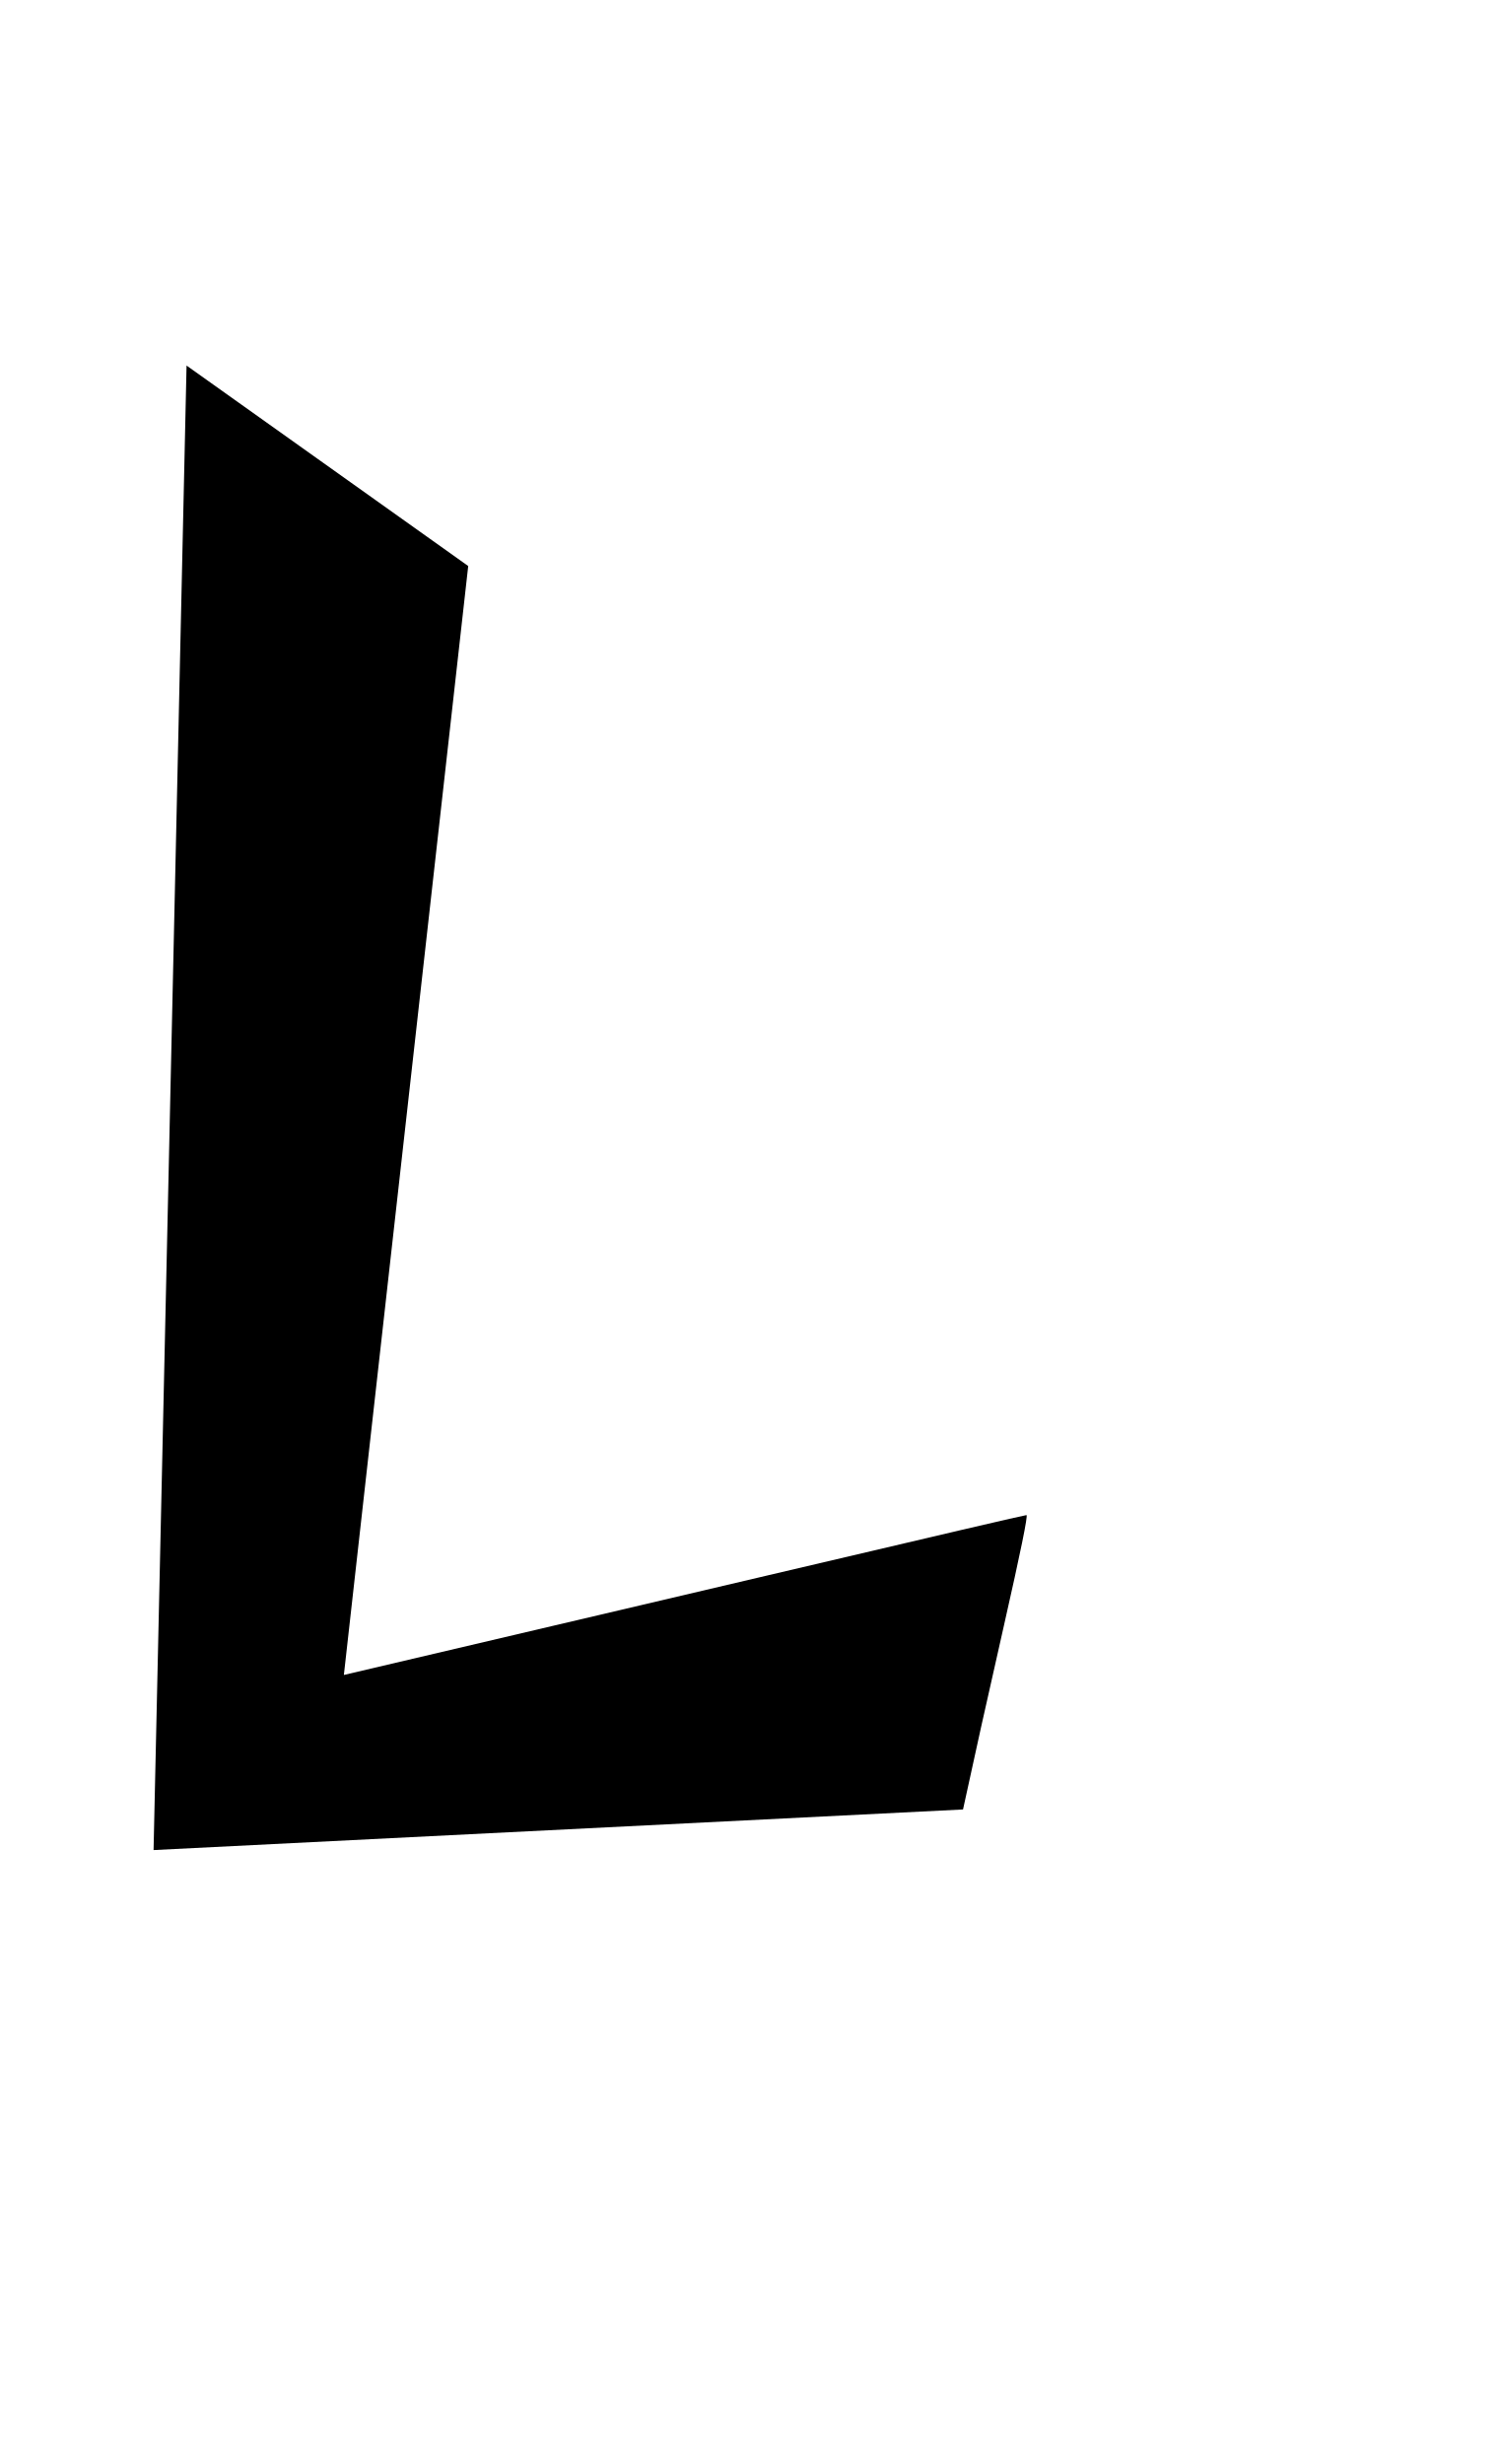
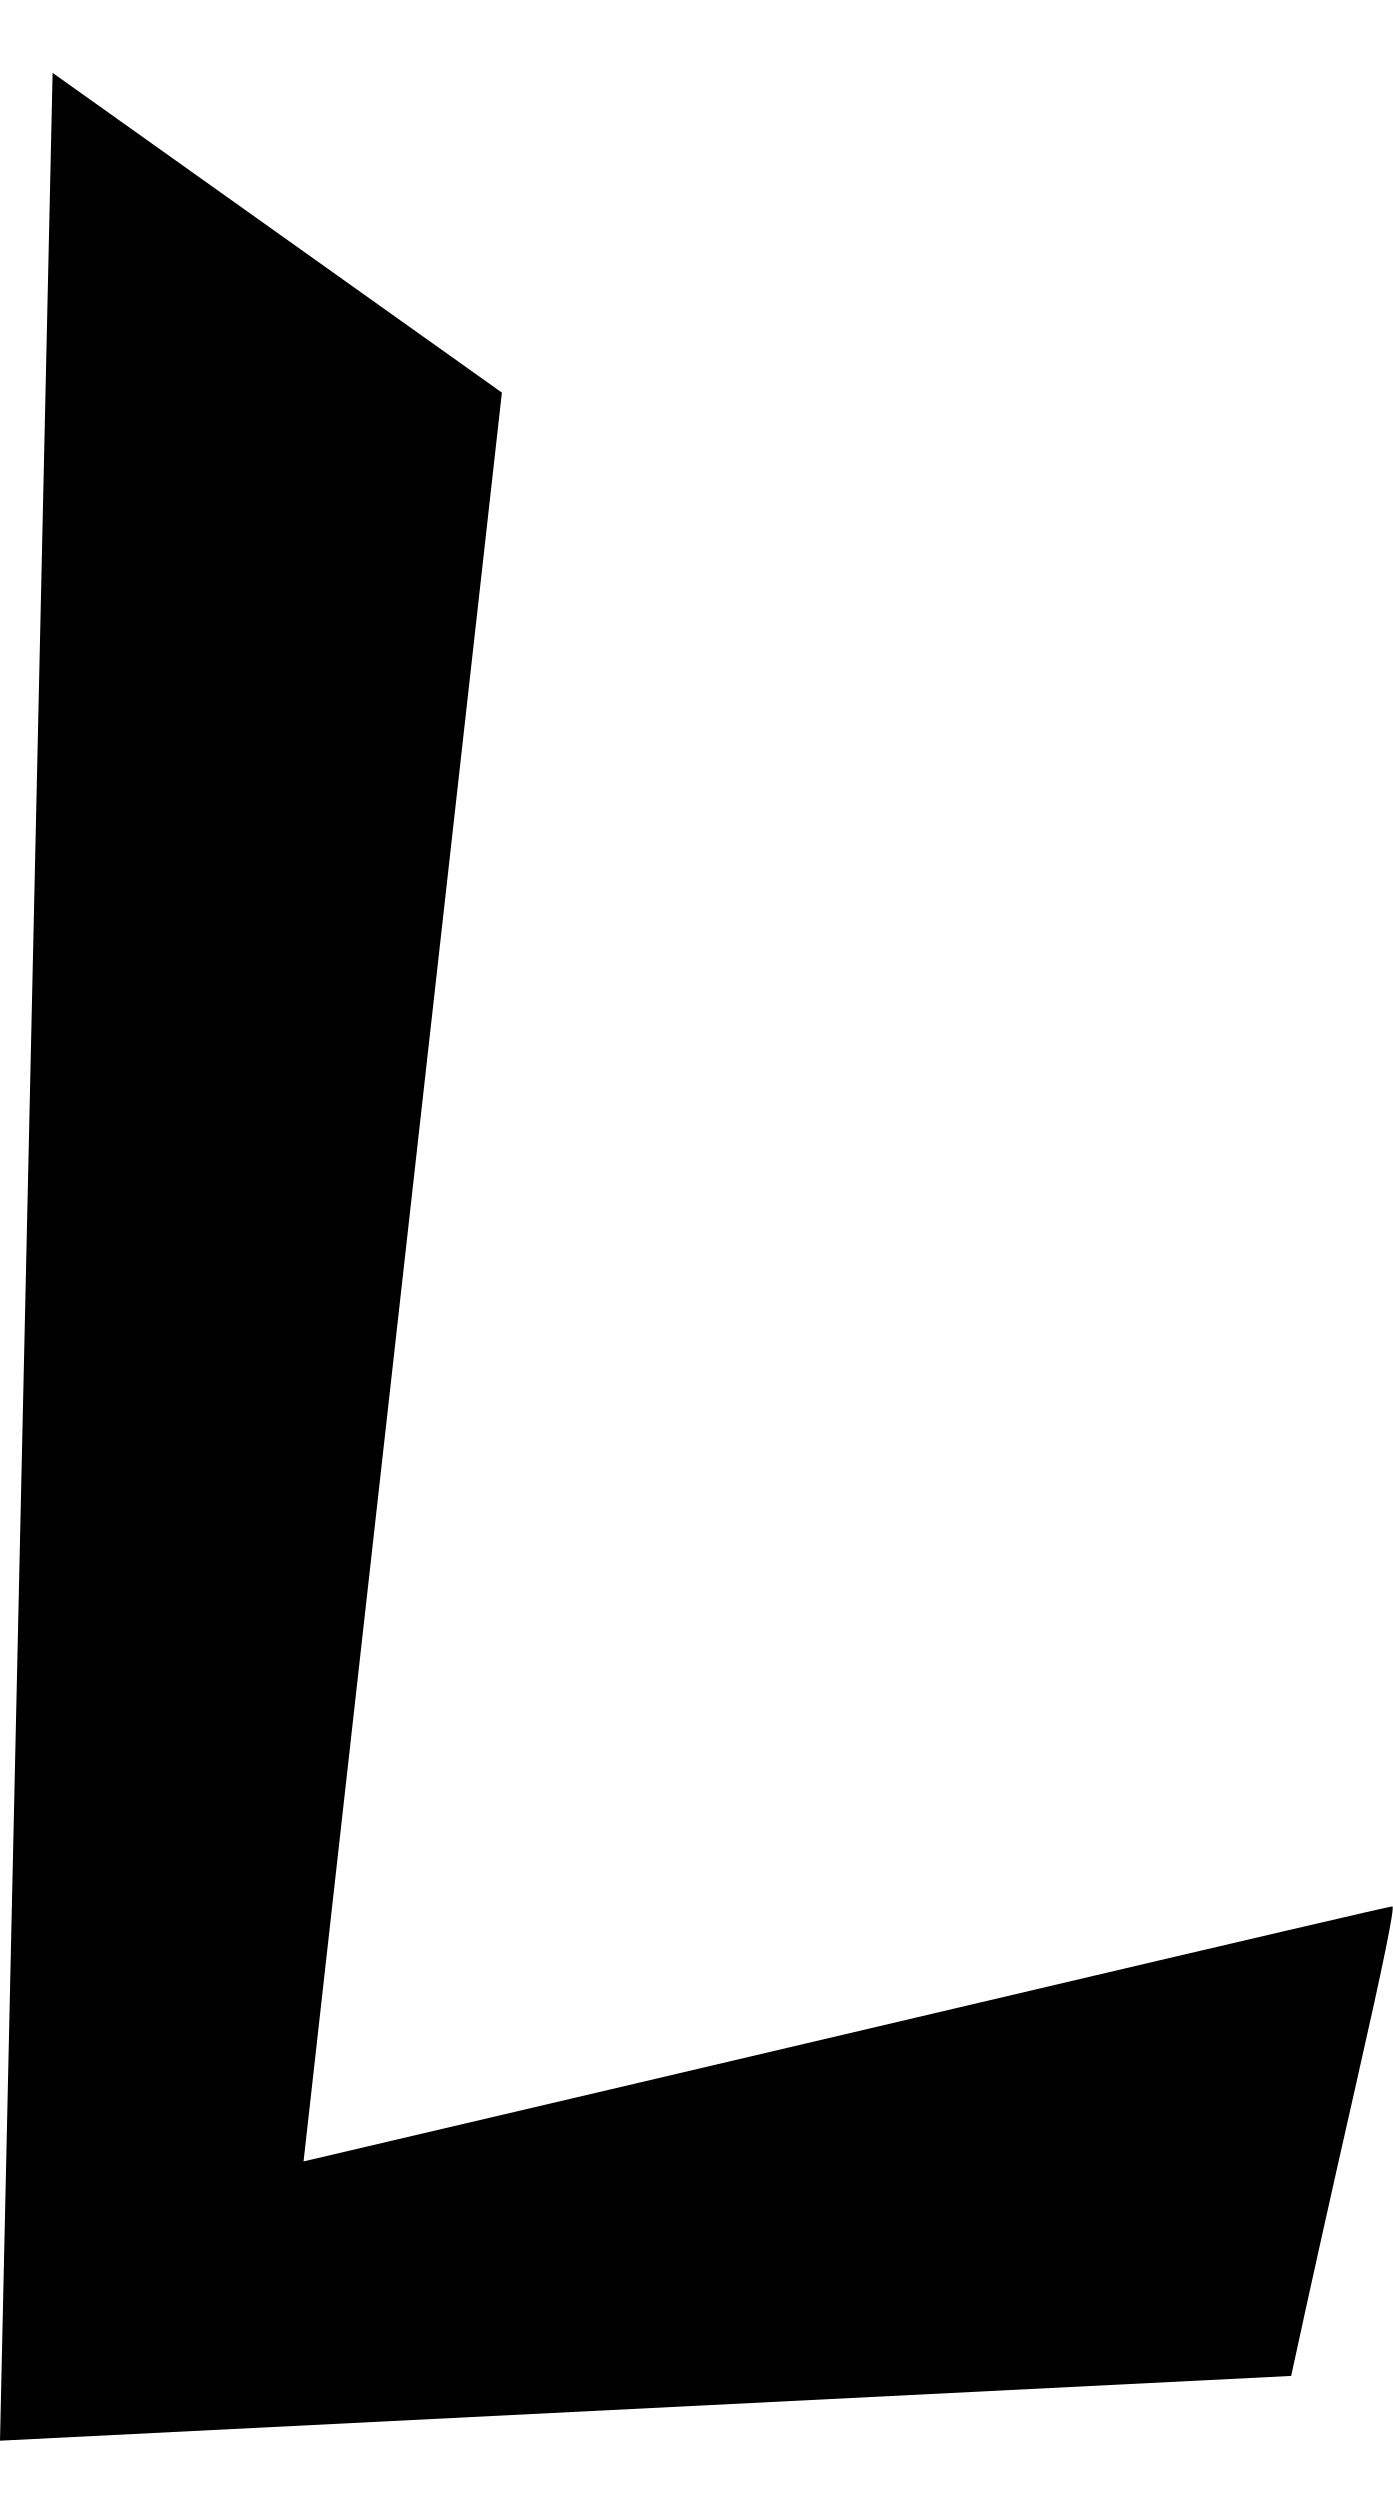
- <svg xmlns="http://www.w3.org/2000/svg" version="1.0" id="glyph_L" x="0px" y="0px" width="56px" height="92px">
+ <svg xmlns="http://www.w3.org/2000/svg" version="1.0" id="glyph_L" x="0px" y="0px" width="54.855px" height="98.466px">
  <g id="L">
-     <path style="fill:#000000;stroke-width:0px" d="M6.966 13.649 C9.595 15.521 14.854 19.263 17.483 21.134 C16.322 31.486 14.001 52.188 12.84 62.539 Q19.212 61.047 28.722 58.808 Q38.233 56.57 38.328 56.57 Q38.422 56.57 37.487 60.692 Q36.551 64.813 35.959 67.561 C28.403 67.94 13.29 68.698 5.734 69.077 C6.042 55.22 6.658 27.506 6.966 13.649 z" id="path_L_0" />
+     <path style="fill:#000000;stroke-width:0px" d="M11.956 85.13 Q22.677 82.619 38.679 78.853 Q54.681 75.087 54.84 75.087 C54.947 75.087 54.475 77.398 53.425 82.022 C52.376 86.645 51.519 90.497 50.855 93.579 C38.141 94.217 12.714 95.493 -0 96.13 C0.518 72.815 1.554 26.185 2.072 2.87 C6.496 6.018 15.344 12.315 19.768 15.464 C17.815 32.881 17.815 32.881 11.956 85.13 z" id="path_I_0" />
  </g>
</svg>
